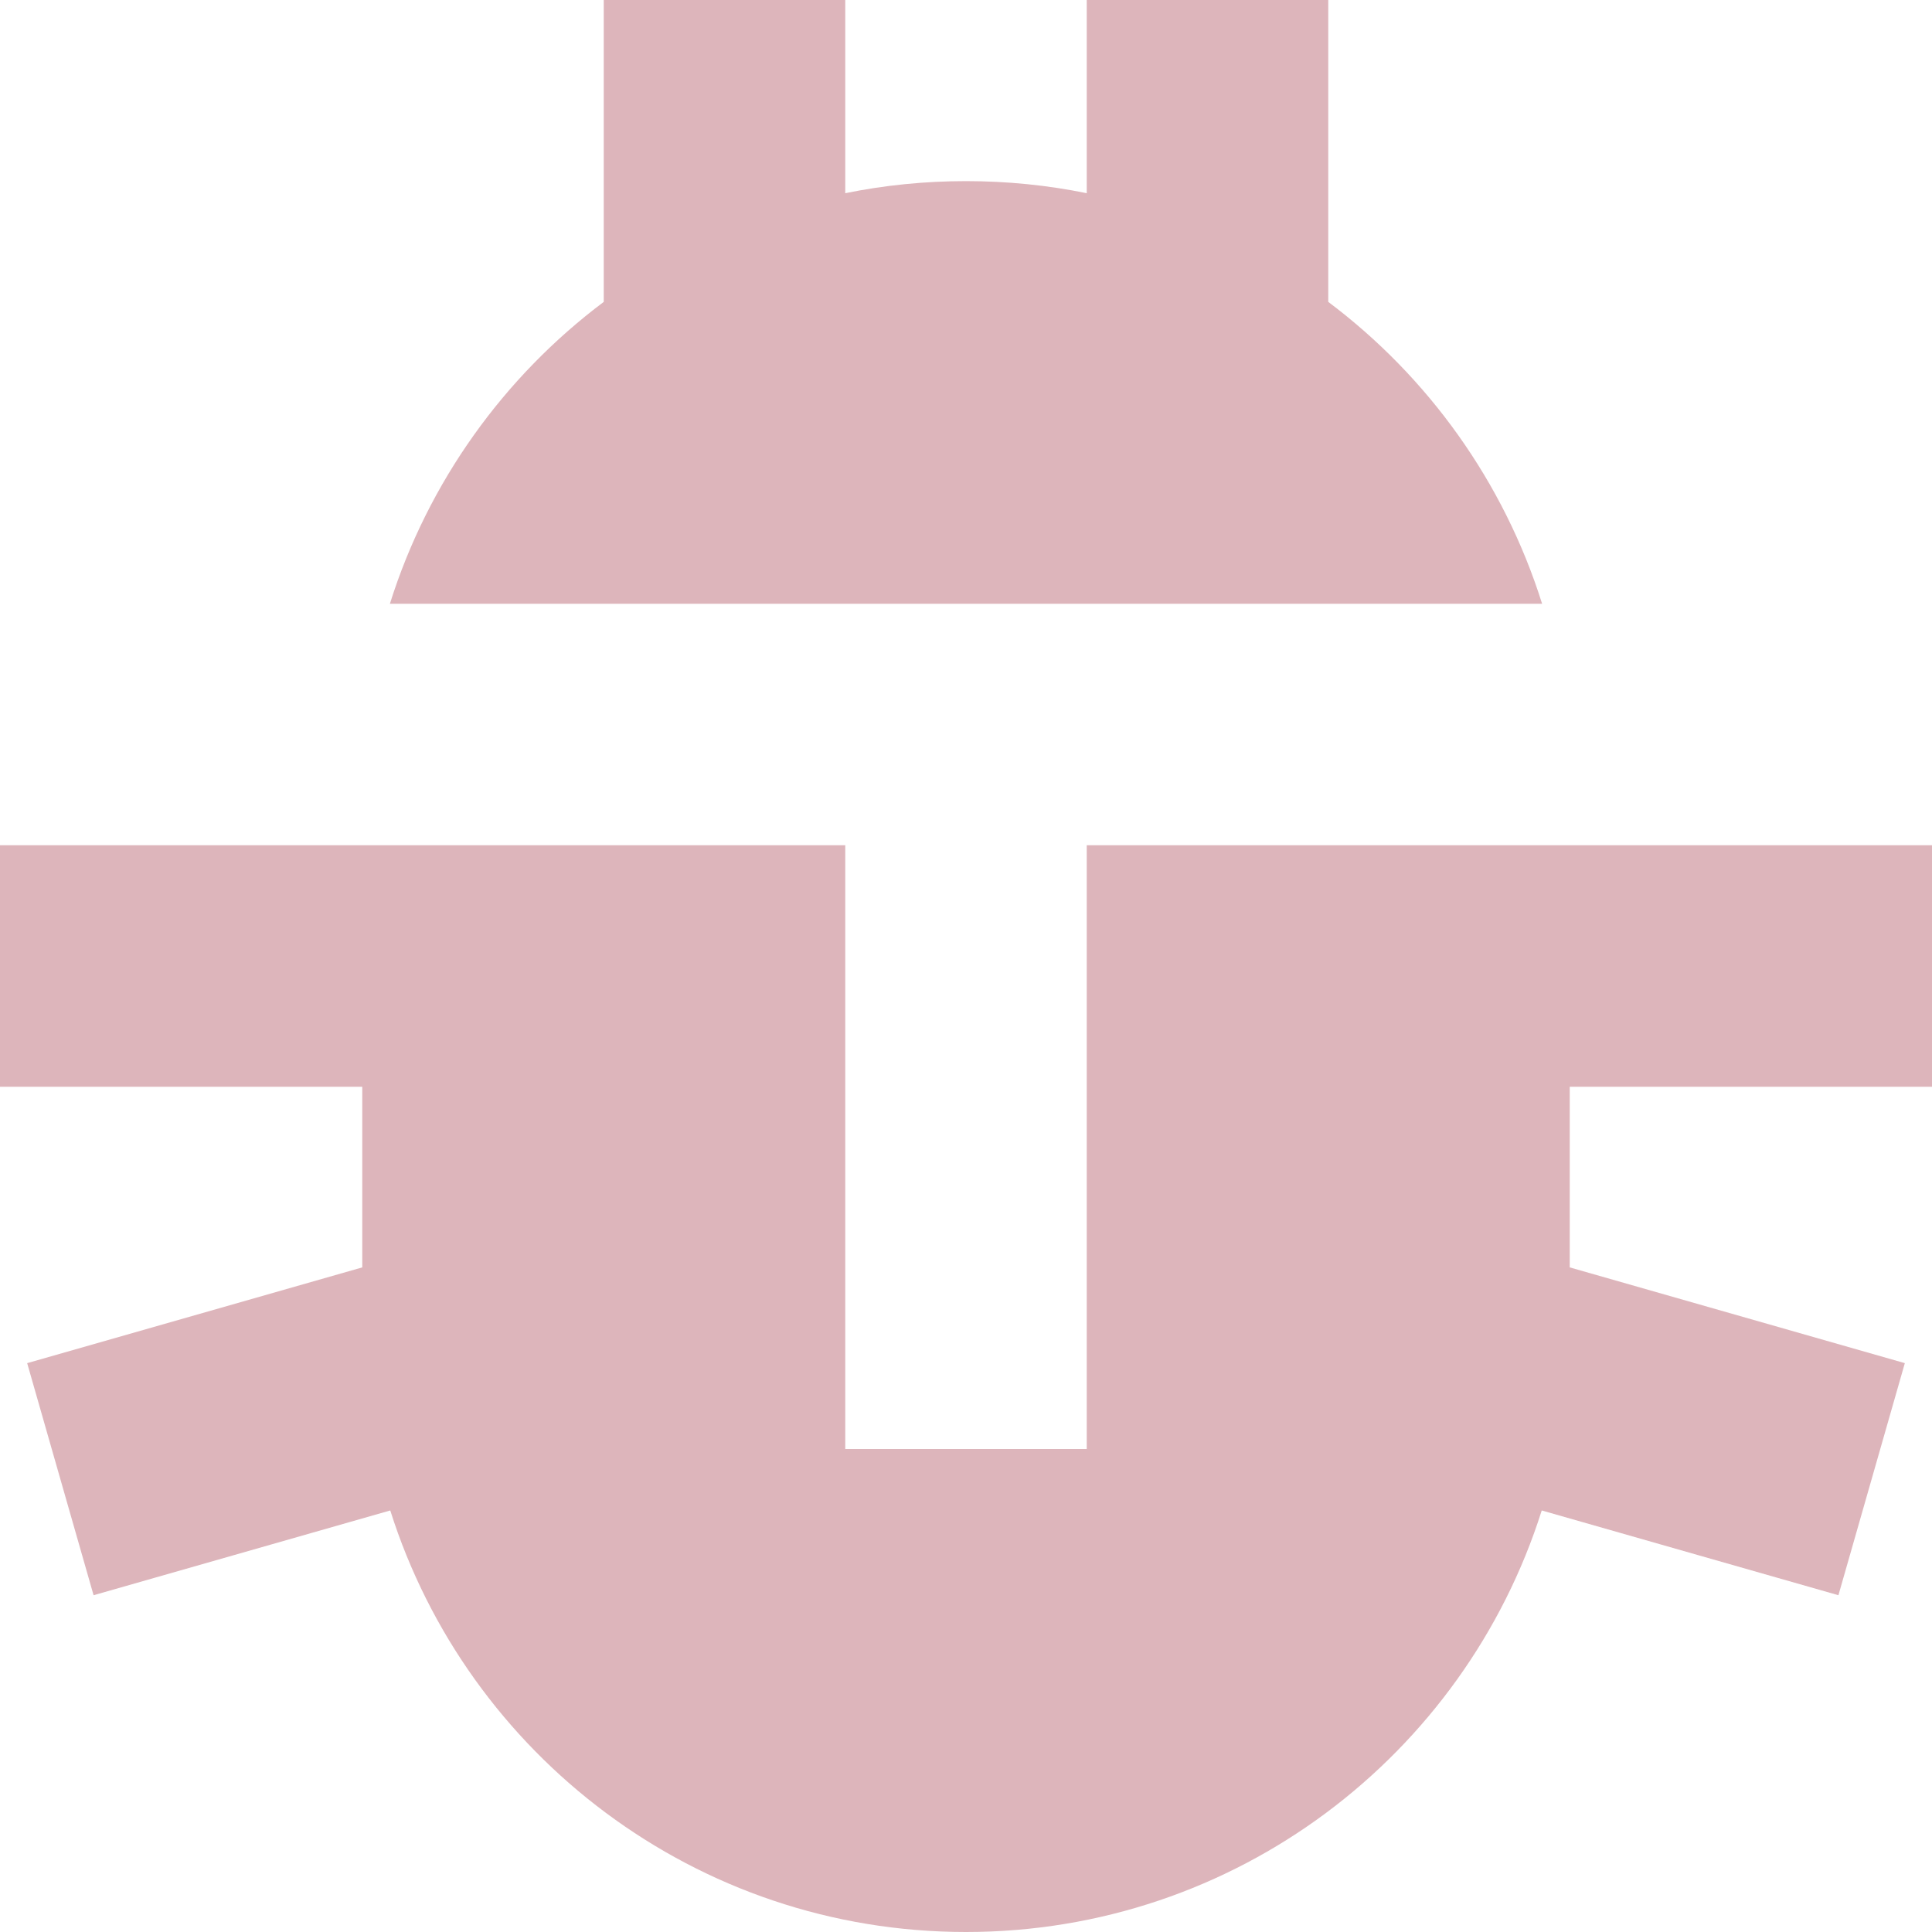
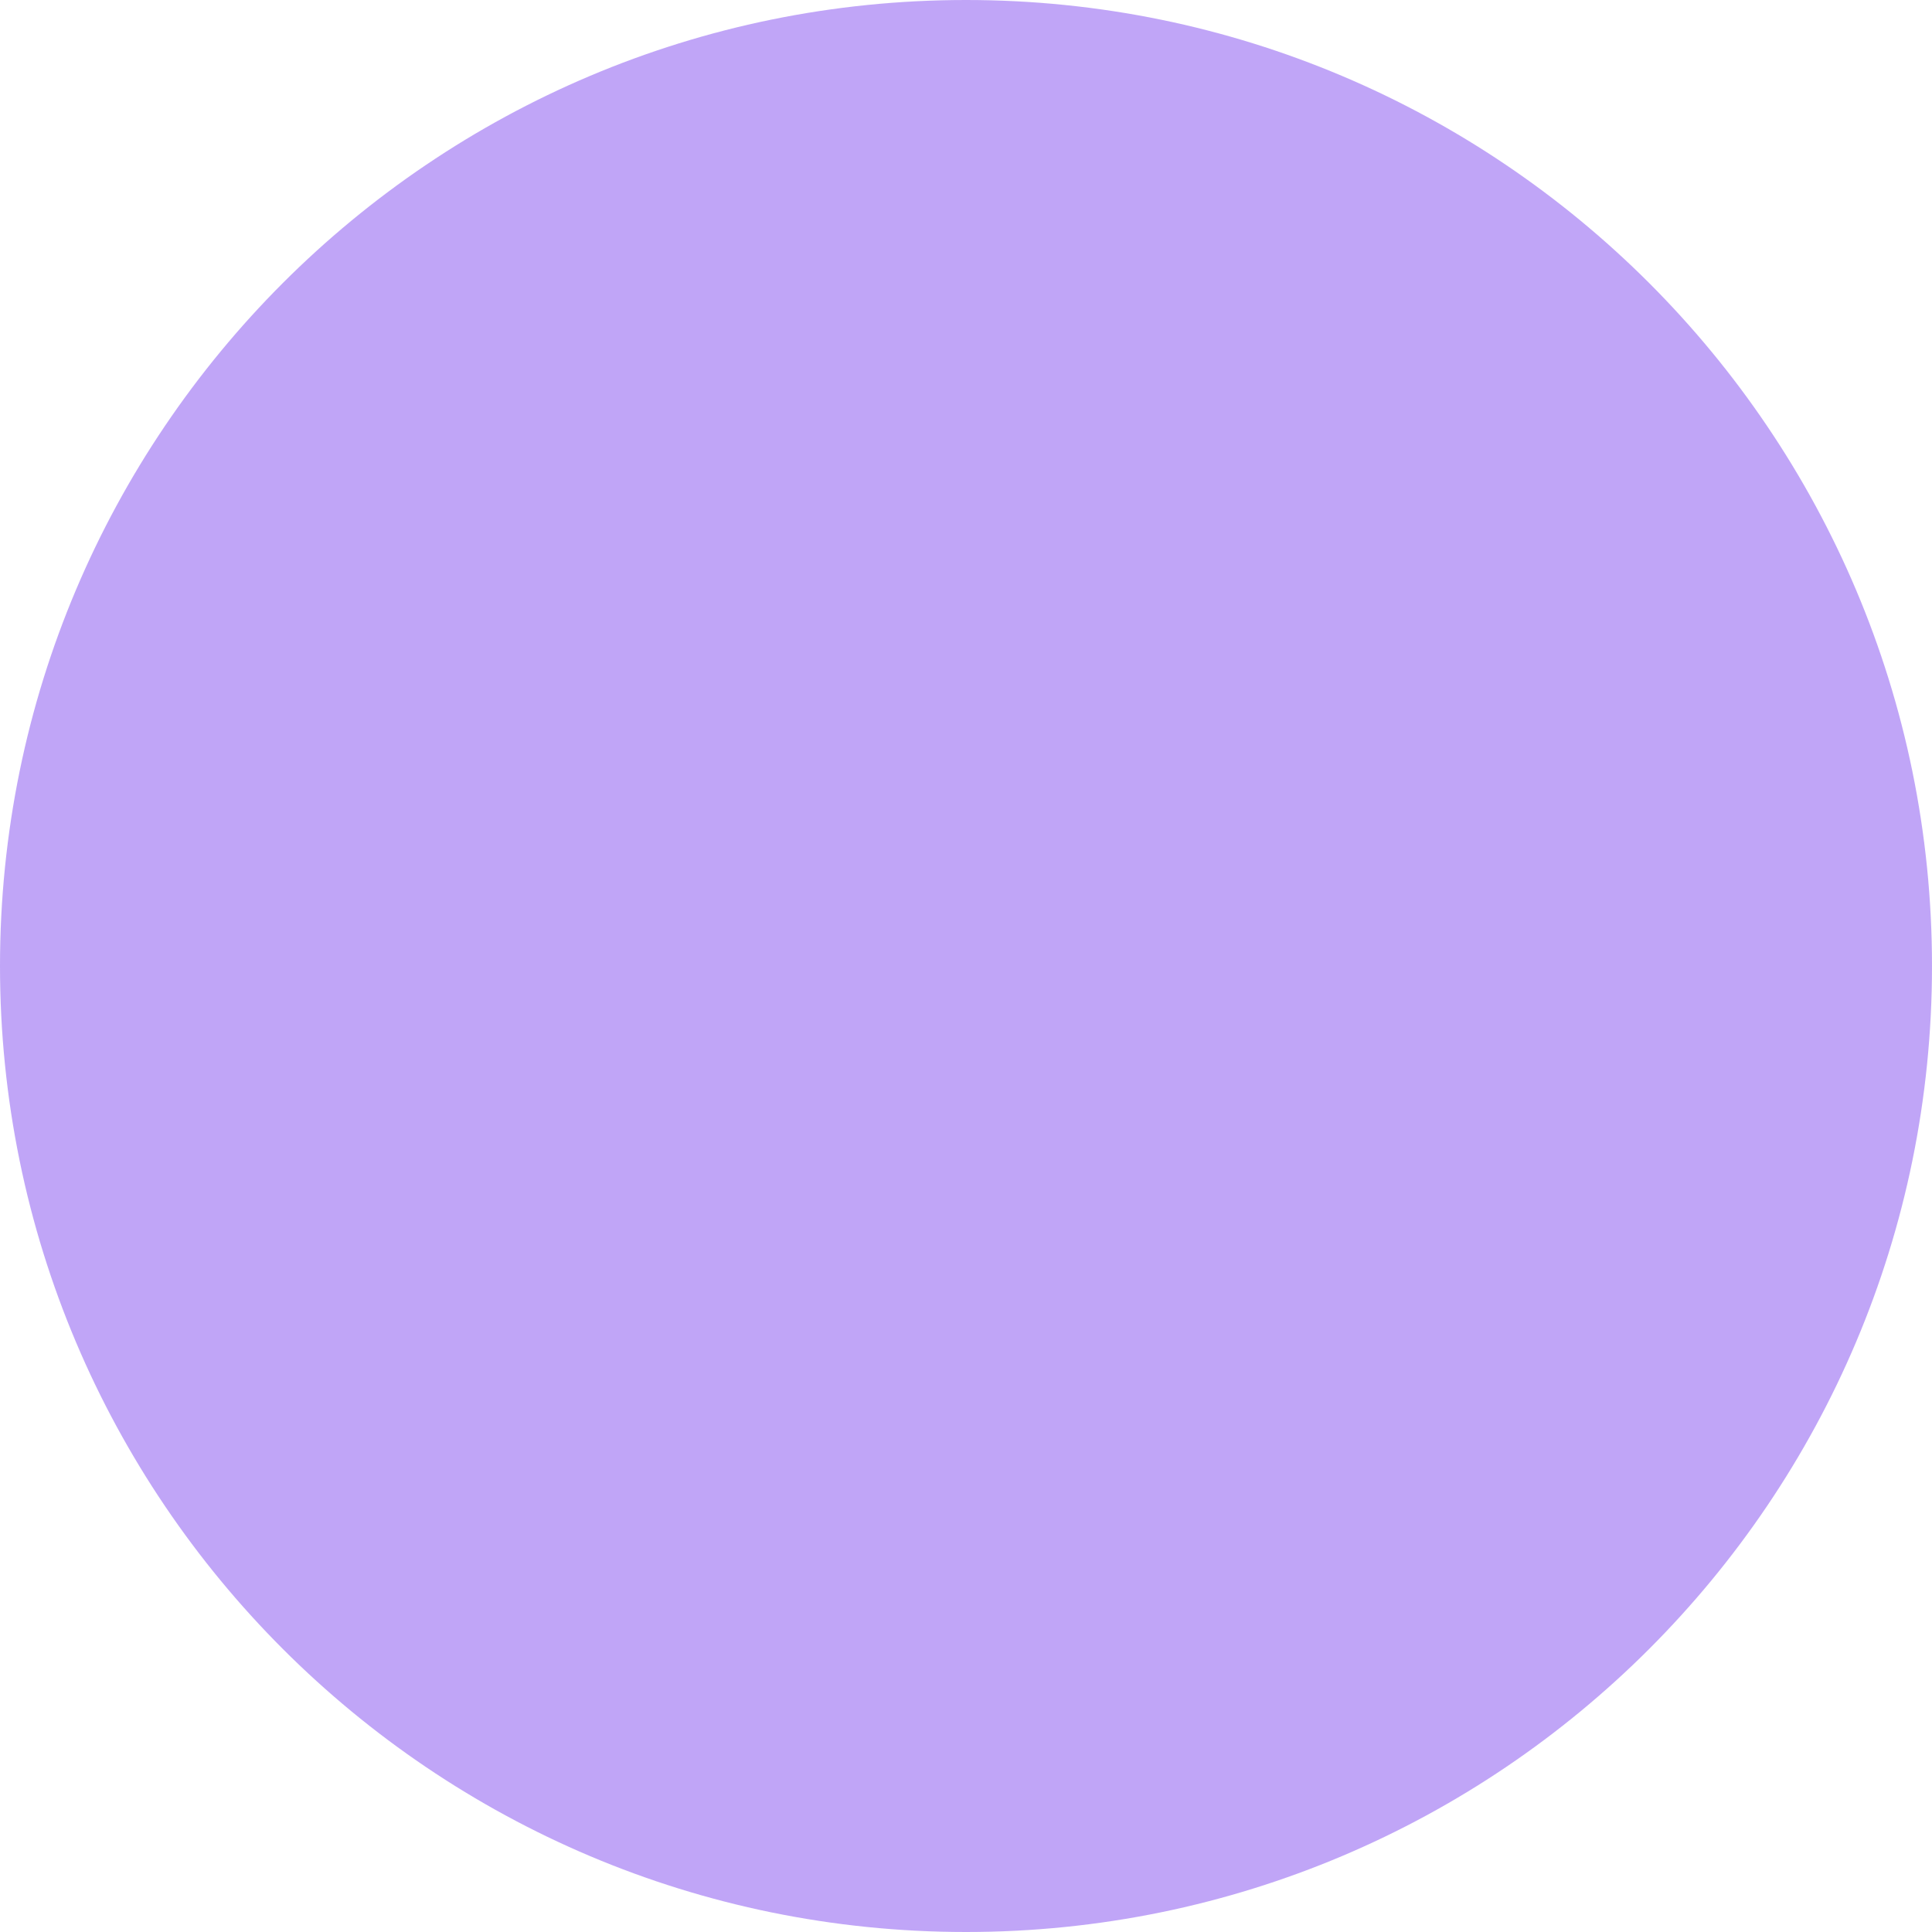
- <svg xmlns="http://www.w3.org/2000/svg" width="16px" height="16px" viewBox="0 0 16 16" fill="none">
-   <path d="M7 0V1.6C7.323 1.534 7.658 1.5 8 1.5C8.342 1.5 8.677 1.534 9 1.6V0H11V2.5C11.826 3.12 12.454 3.991 12.771 5H3.229C3.546 3.991 4.174 3.12 5 2.5V0H7Z" fill="#9235" />
-   <path d="M0 7V9H3V10.496L0.225 11.289L0.775 13.211L3.232 12.509C3.872 14.533 5.765 16 8 16C10.235 16 12.128 14.533 12.768 12.509L15.225 13.211L15.775 11.289L13 10.496V9H16V7H9V12H7V7H0Z" fill="#9235" />
+ <svg xmlns="http://www.w3.org/2000/svg" width="14" height="14" viewBox="0 0 14 14" fill="none">
+   <path fill-rule="evenodd" clip-rule="evenodd" d="M7 14C10.866 14 14 10.866 14 7C14 3.134 10.866 0 7 0C3.134 0 0 3.134 0 7C0 10.866 3.134 14 7 14Z" fill="#834DF0" fill-opacity="0.5" />
</svg>
